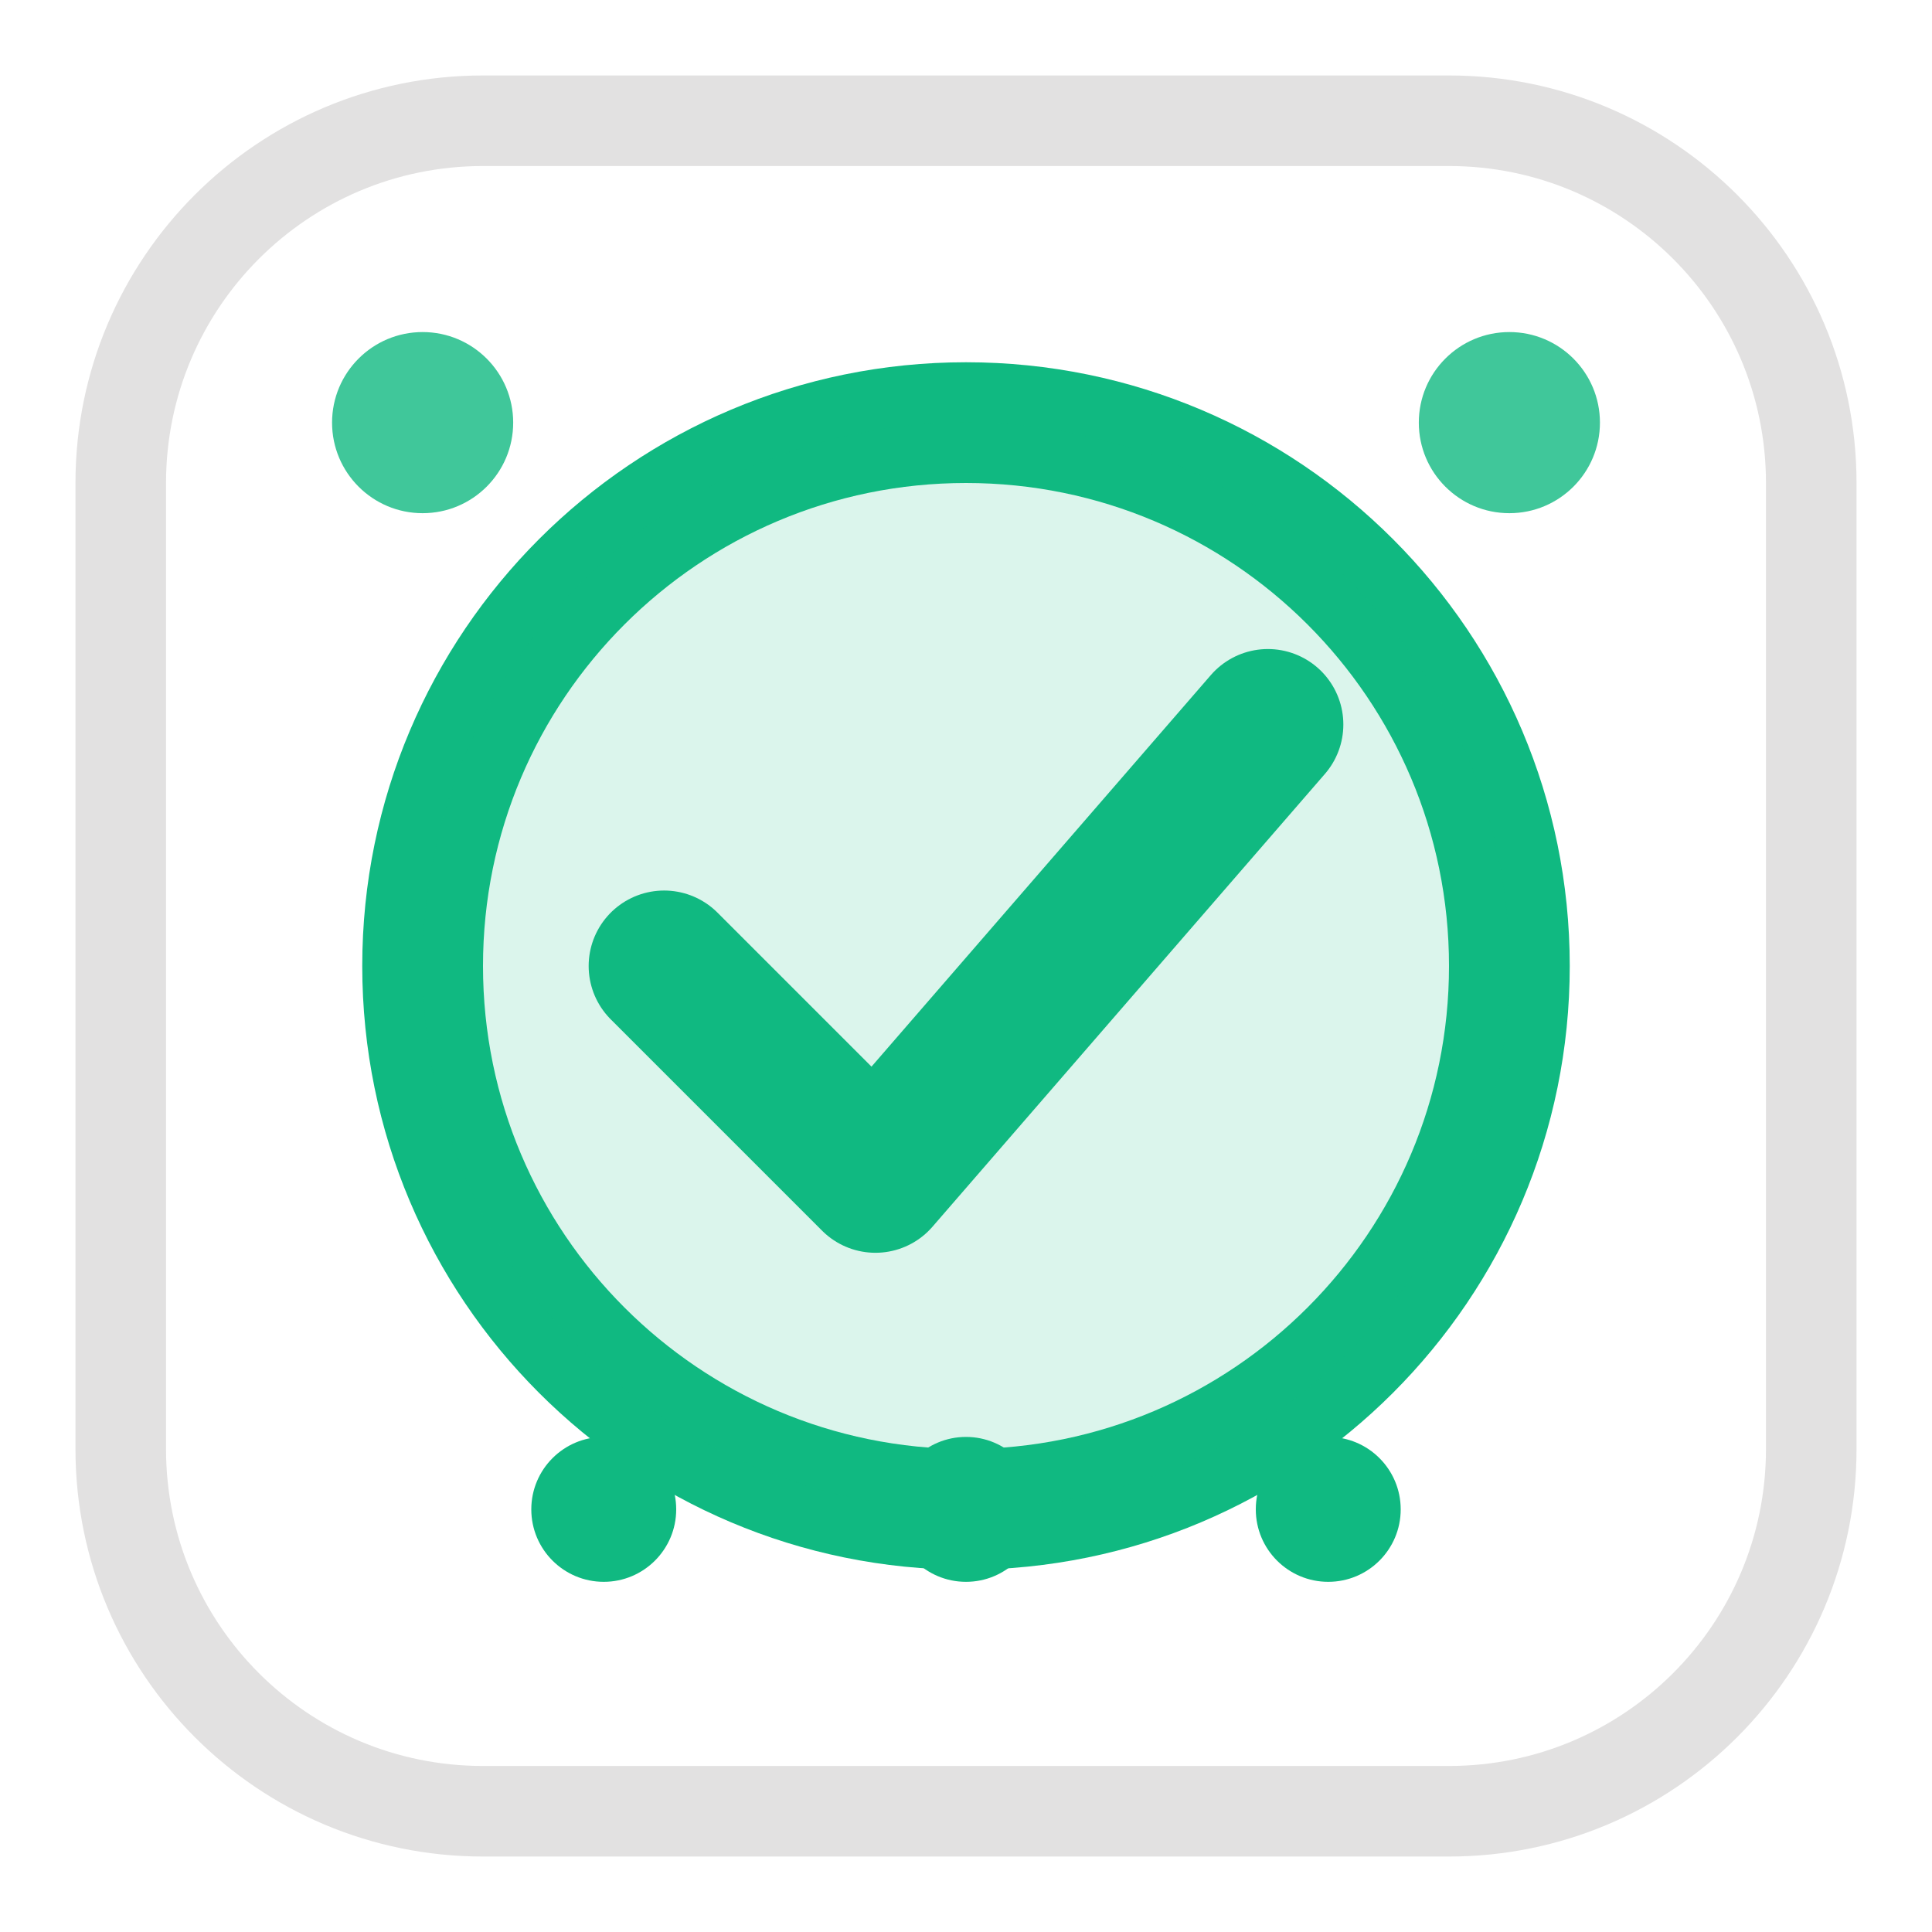
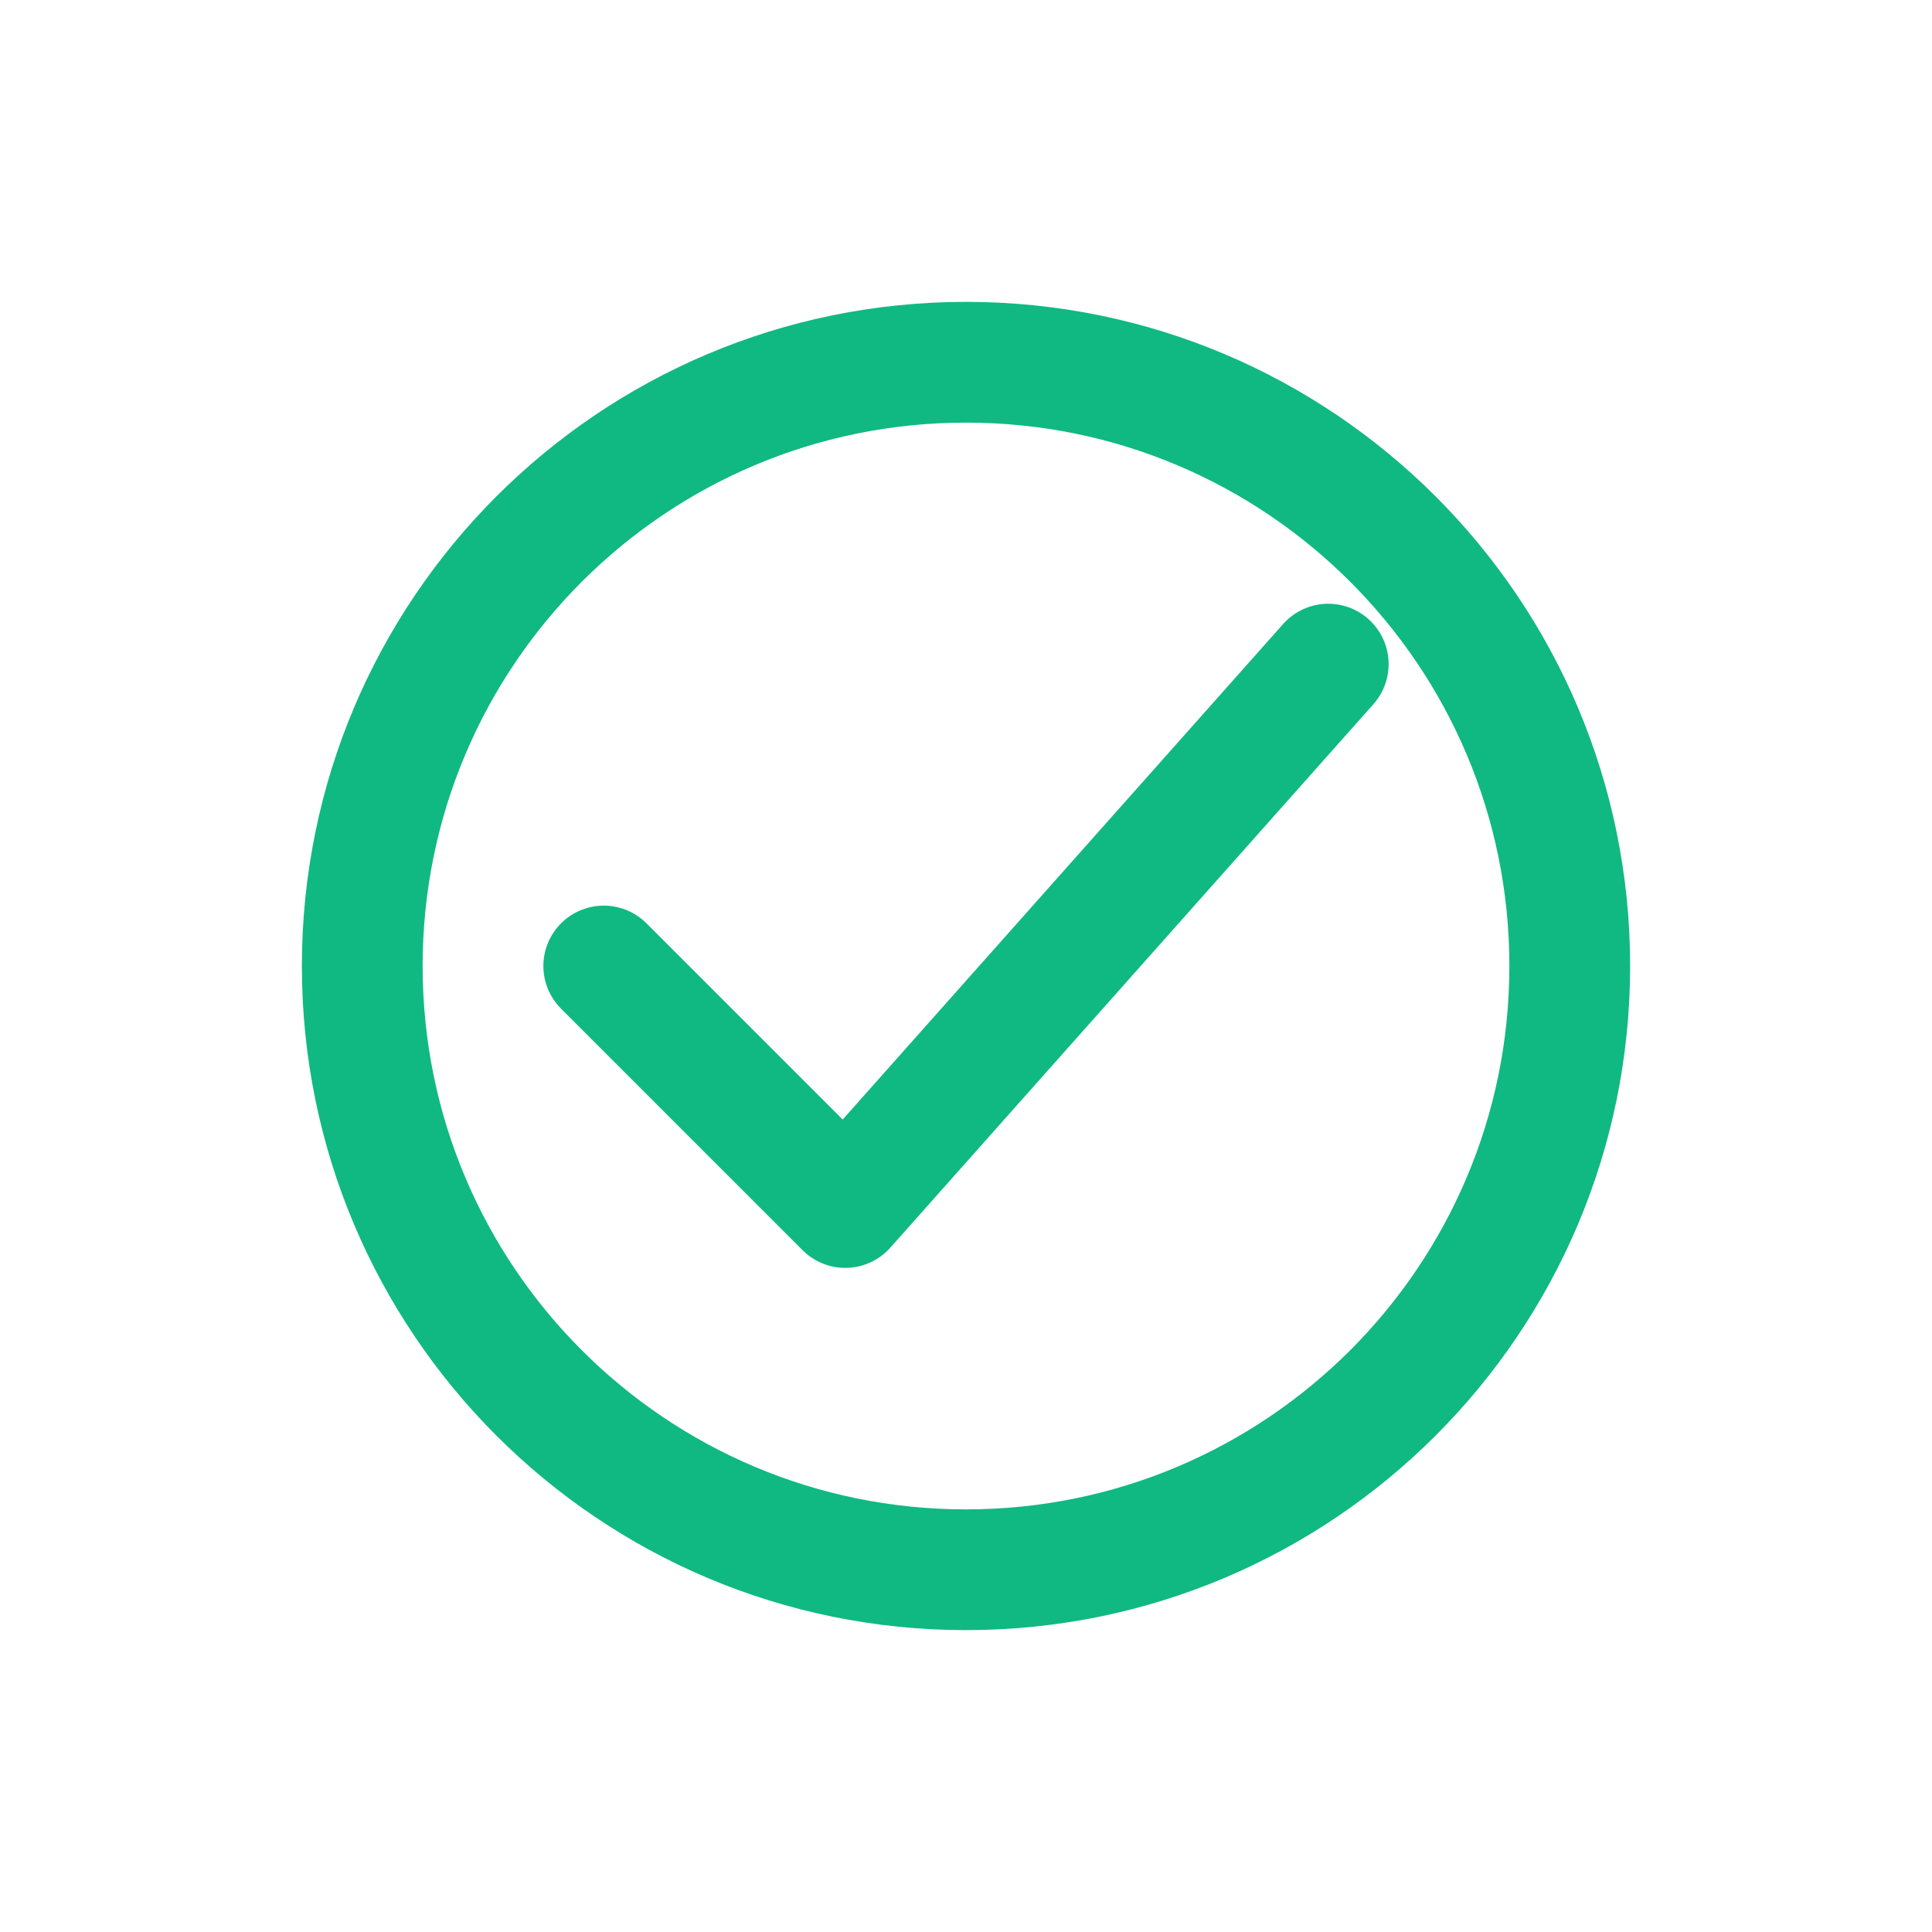
<svg xmlns="http://www.w3.org/2000/svg" width="32" height="32" viewBox="0 0 32 32">
-   <rect x="2" y="2" width="28" height="28" rx="6" fill="none" stroke="#e2e1e1" stroke-width="1.5" />
-   <circle cx="16" cy="16" r="9" fill="none" stroke="#10b981" stroke-width="2" />
-   <circle cx="16" cy="16" r="9" fill="#10b981" opacity="0.15" />
-   <path d="M11 16 L14.5 19.5 L21 12" fill="none" stroke="#10b981" stroke-width="2.5" stroke-linecap="round" stroke-linejoin="round" />
-   <circle cx="7" cy="7" r="1.5" fill="#10b981" opacity="0.8">
-     <animate attributeName="opacity" values="0.8;0.3;0.8" dur="2s" repeatCount="indefinite" />
-   </circle>
-   <circle cx="25" cy="7" r="1.5" fill="#10b981" opacity="0.8">
-     <animate attributeName="opacity" values="0.3;0.8;0.3" dur="2s" repeatCount="indefinite" />
-   </circle>
-   <circle cx="10" cy="25" r="1.2" fill="#10b981" />
-   <circle cx="16" cy="25" r="1.2" fill="#10b981" />
-   <circle cx="22" cy="25" r="1.2" fill="#10b981" />
+   <circle cx="16" cy="16" r="10" fill="none" stroke="#10b981" stroke-width="2" />
+   <path d="M10 16 L14 20 L22 11" fill="none" stroke="#10b981" stroke-width="2" stroke-linecap="round" stroke-linejoin="round" />
</svg>
